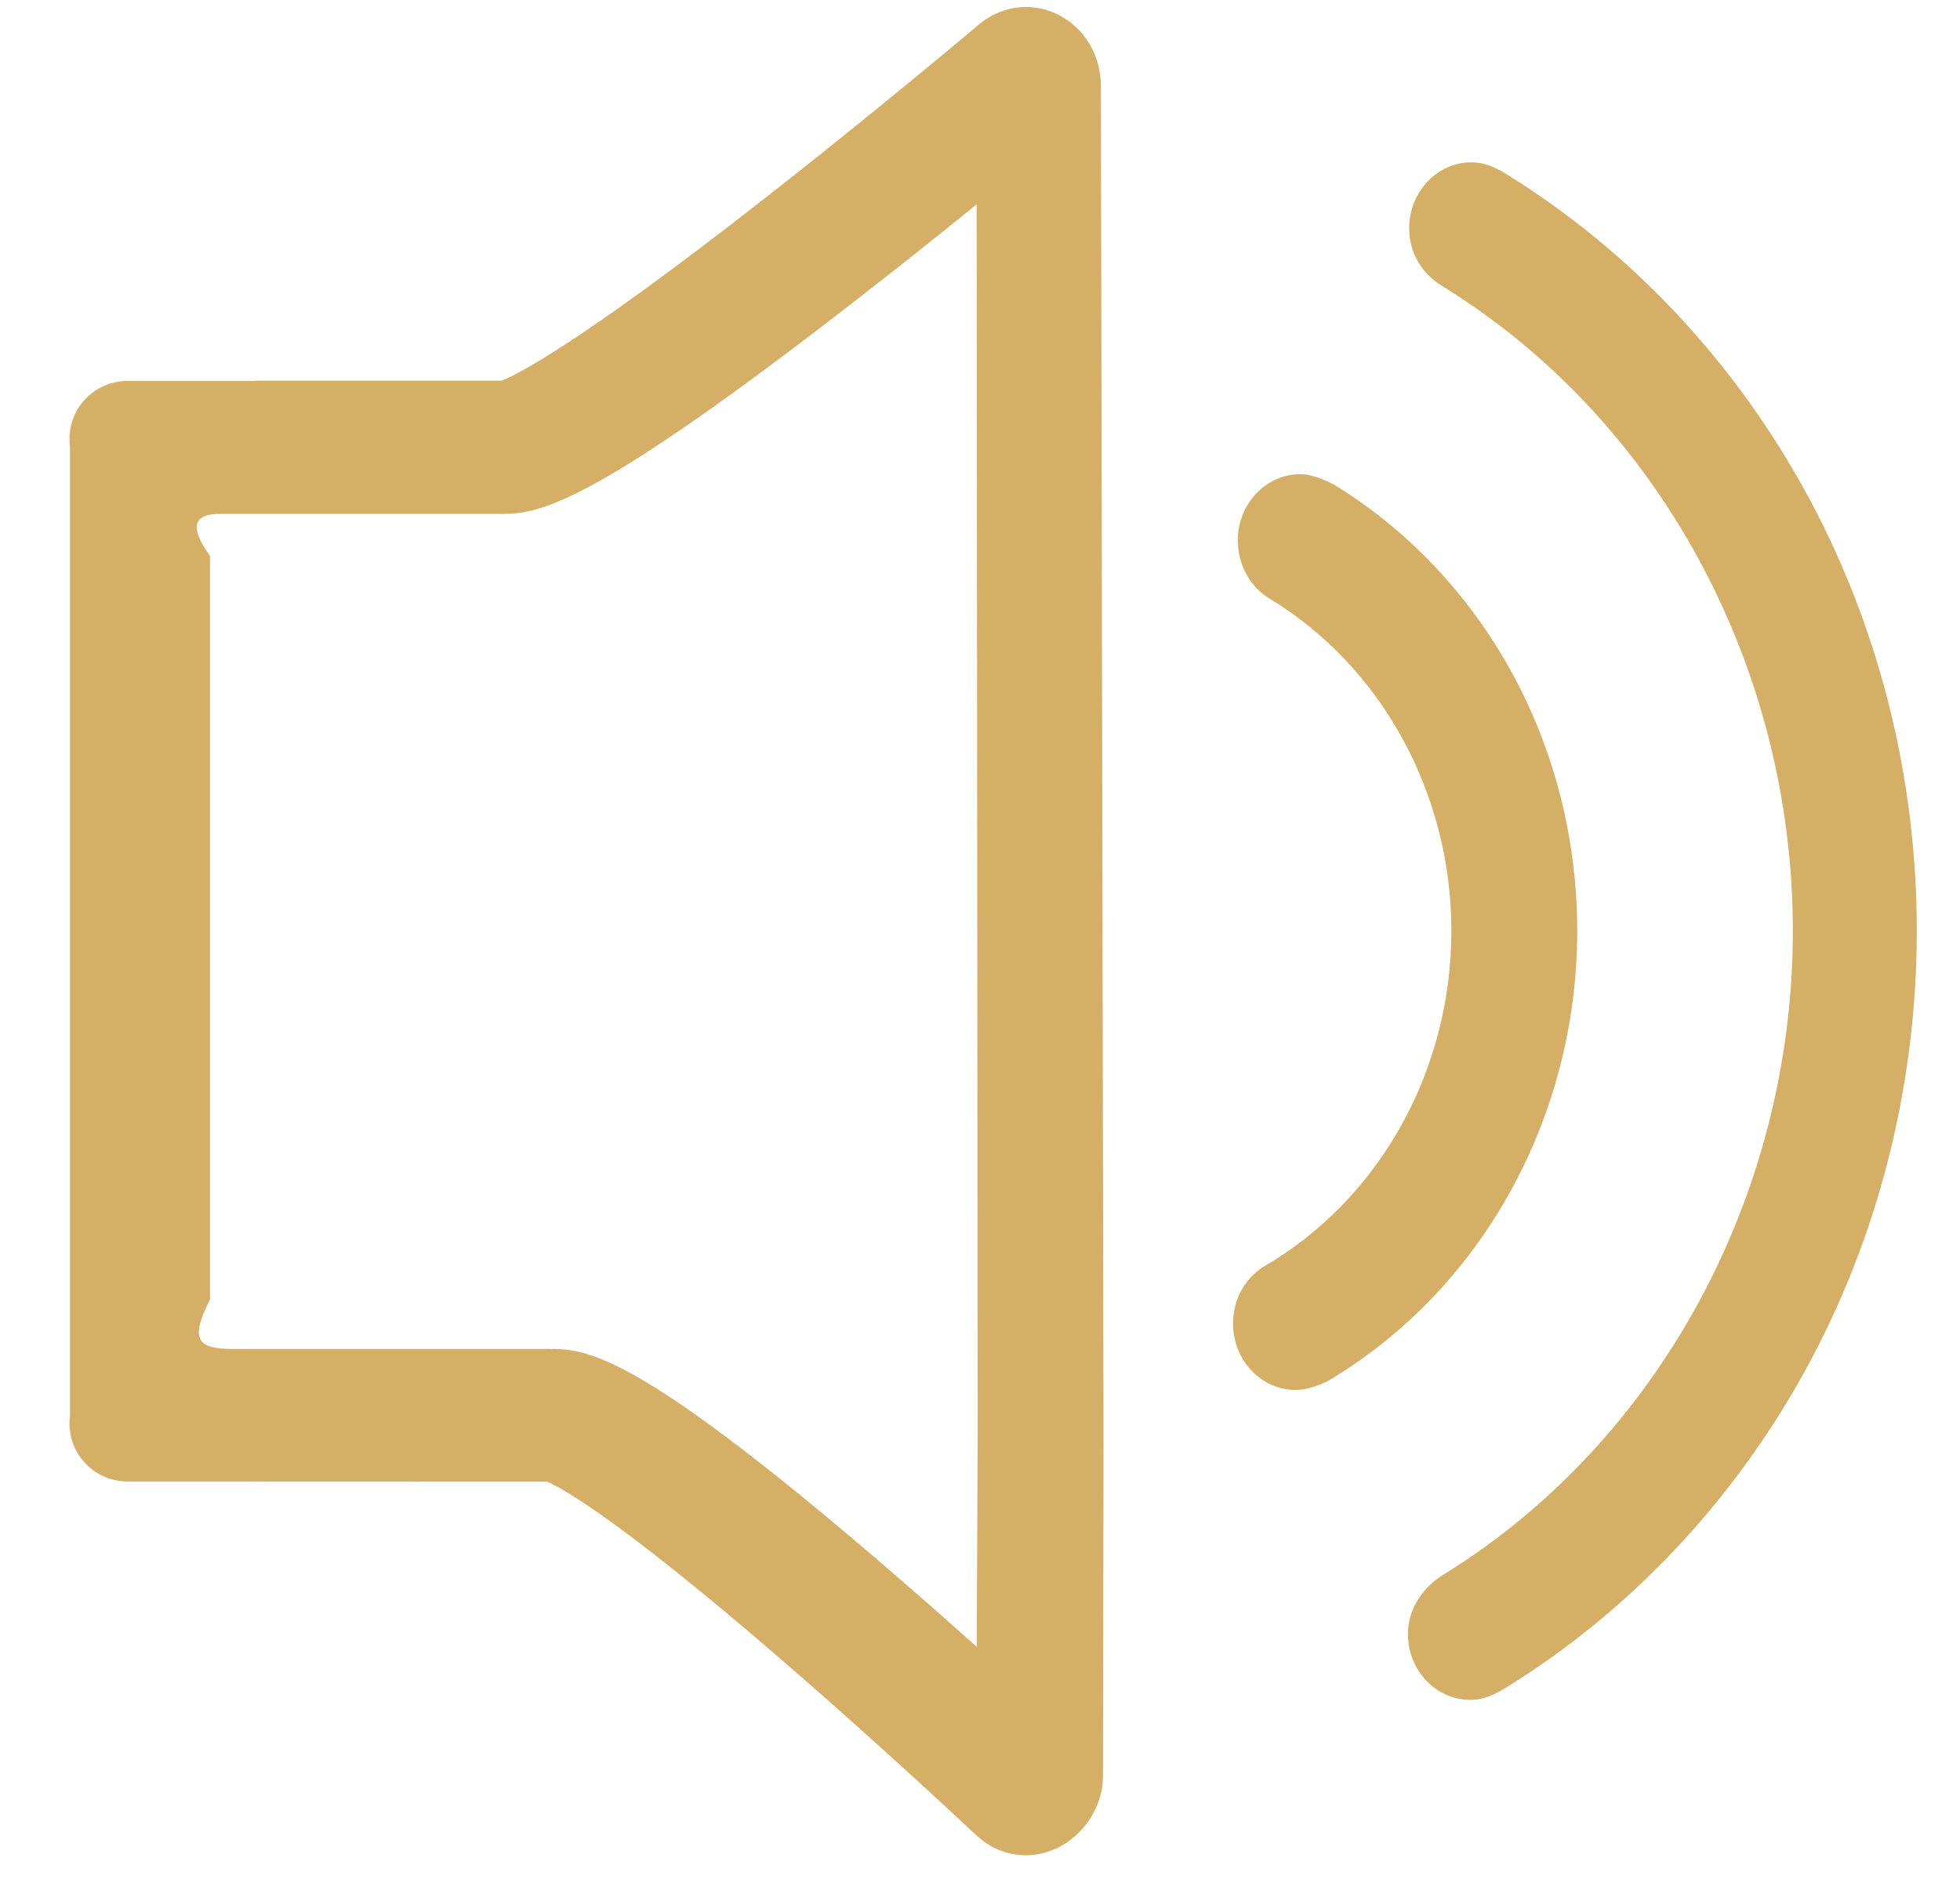
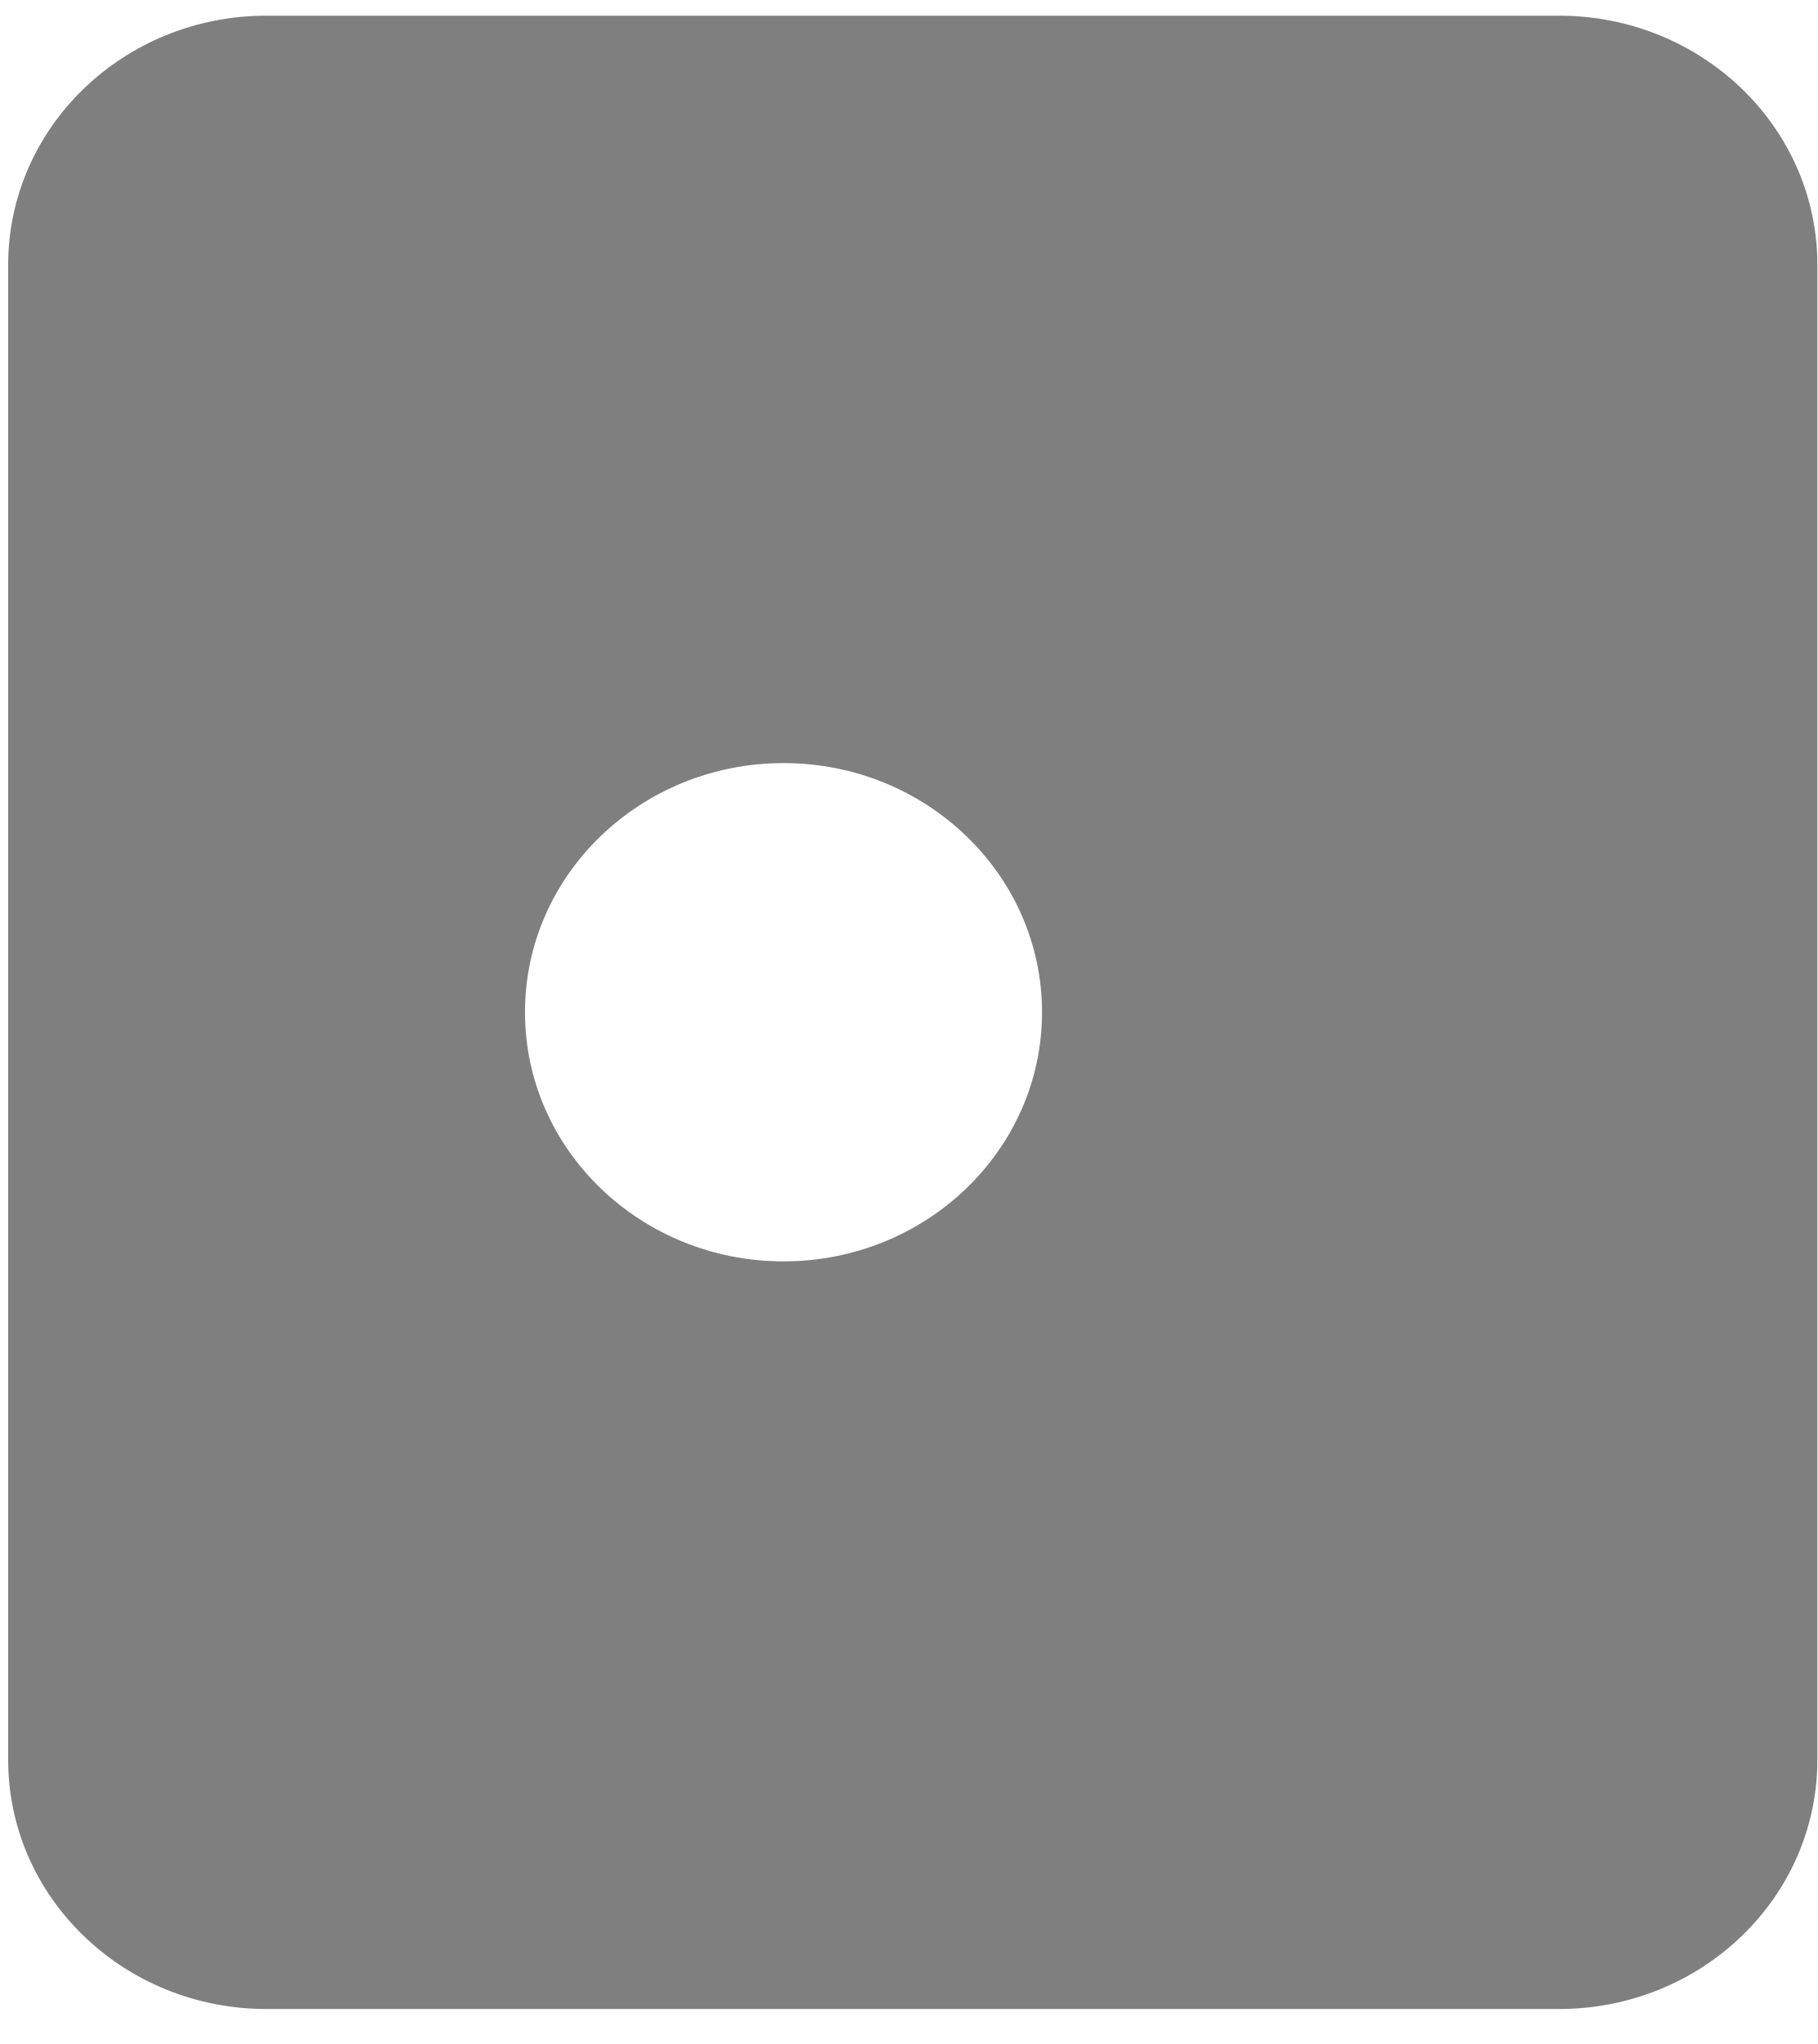
- <svg xmlns="http://www.w3.org/2000/svg" version="1.1" width="28px" height="27px">
-   <g transform="matrix(1 0 0 1 -20 -66 )">
-     <path d="M 27.383 13.298  C 27.383 11.078  26.827 8.897  25.775 6.992  C 24.754 5.143  23.293 3.592  21.551 2.507  C 21.373 2.394  21.215 2.319  21.021 2.319  C 20.53 2.319  20.131 2.742  20.131 3.261  C 20.131 3.614  20.314 3.922  20.632 4.105  C 23.704 6.008  25.612 9.531  25.612 13.298  C 25.612 17.063  23.706 20.584  20.638 22.487  C 20.384 22.635  20.113 22.938  20.113 23.344  C 20.113 23.864  20.513 24.287  21.005 24.287  C 21.212 24.287  21.376 24.197  21.526 24.105  C 23.276 23.021  24.743 21.469  25.769 19.617  C 26.825 17.709  27.383 15.524  27.383 13.298  Z M 18.971 19.73  C 21.168 18.428  22.532 15.964  22.532 13.299  C 22.532 11.988  22.203 10.702  21.581 9.579  C 20.977 8.488  20.112 7.575  19.081 6.938  L 19.078 6.936  C 19.048 6.919  18.779 6.774  18.58 6.774  C 18.085 6.774  17.683 7.198  17.683 7.72  C 17.683 8.061  17.853 8.378  18.127 8.546  C 19.735 9.516  20.734 11.336  20.734 13.298  C 20.734 15.301  19.704 17.142  18.046 18.101  L 18.043 18.103  C 17.775 18.275  17.615 18.577  17.615 18.912  C 17.615 19.434  18.017 19.859  18.51 19.859  L 18.515 19.859  C 18.722 19.859  18.958 19.737  18.967 19.732  L 18.971 19.73  Z M 15.727 1.23  C 15.727 0.794  15.496 0.404  15.124 0.213  C 14.979 0.139  14.818 0.1  14.657 0.1  C 14.415 0.1  14.178 0.188  13.989 0.347  L 13.985 0.35  C 13.83 0.48  12.433 1.655  10.912 2.844  C 8.164 4.993  7.33 5.377  7.166 5.439  L 3.676 5.439  C 3.653 5.439  3.632 5.44  3.613 5.442  L 1.826 5.442  C 1.335 5.442  0.934 5.864  1 6.383  L 1 20.226  C 0.934 20.745  1.335 21.167  1.826 21.167  L 7.815 21.169  C 7.974 21.235  8.759 21.631  11.195 23.74  C 12.026 24.459  12.987 25.324  13.9 26.177  C 13.924 26.199  13.94 26.214  13.947 26.22  C 14.142 26.405  14.394 26.507  14.656 26.507  C 14.806 26.507  14.958 26.472  15.097 26.406  C 15.491 26.218  15.757 25.804  15.757 25.377  C 15.757 25.33  15.765 20.757  15.765 20.666  C 15.765 20.573  15.727 1.423  15.727 1.23  Z M 13.952 2.92  C 13.954 4.677  13.967 20.444  13.967 20.514  L 13.953 23.529  C 13.498 23.121  13.058 22.735  12.643 22.378  C 9.309 19.512  8.474 19.273  7.904 19.273  C 7.892 19.273  7.883 19.274  7.876 19.275  C 7.874 19.275  7.873 19.276  7.872 19.276  C 7.87 19.276  7.868 19.275  7.867 19.275  C 7.86 19.274  7.851 19.273  7.839 19.273  L 3.337 19.273  C 2.819 19.273  2.707 19.147  3 18.566  L 3 7.942  C 2.707 7.534  2.751 7.342  3.149 7.342  L 7.205 7.342  C 7.76 7.342  8.607 7.105  12.25 4.272  C 12.806 3.84  13.392 3.375  13.952 2.92  Z " fill-rule="nonzero" fill="#d6af66" stroke="none" transform="matrix(1 0 0 1 20 66 )" />
+ <svg xmlns="http://www.w3.org/2000/svg" version="1.1" width="8px" height="9px">
+   <g transform="matrix(1 0 0 1 -340 -893 )">
+     <path d="M 0.036 1.166  C 0.036 0.56  0.545 0.069  1.173 0.069  L 6.862 0.069  C 7.491 0.069  8 0.56  8 1.166  L 8 7.749  C 8 8.355  7.491 8.846  6.862 8.846  L 1.173 8.846  C 0.545 8.846  0.036 8.355  0.036 7.749  L 0.036 1.166  Z M 3.449 5.554  C 4.077 5.554  4.587 5.063  4.587 4.457  C 4.587 3.851  4.077 3.36  3.449 3.36  C 2.821 3.36  2.311 3.851  2.311 4.457  C 2.311 5.063  2.821 5.554  3.449 5.554  Z " fill-rule="nonzero" fill="#7f7f7f" stroke="none" transform="matrix(1 0 0 1 340 893 )" />
  </g>
</svg>
